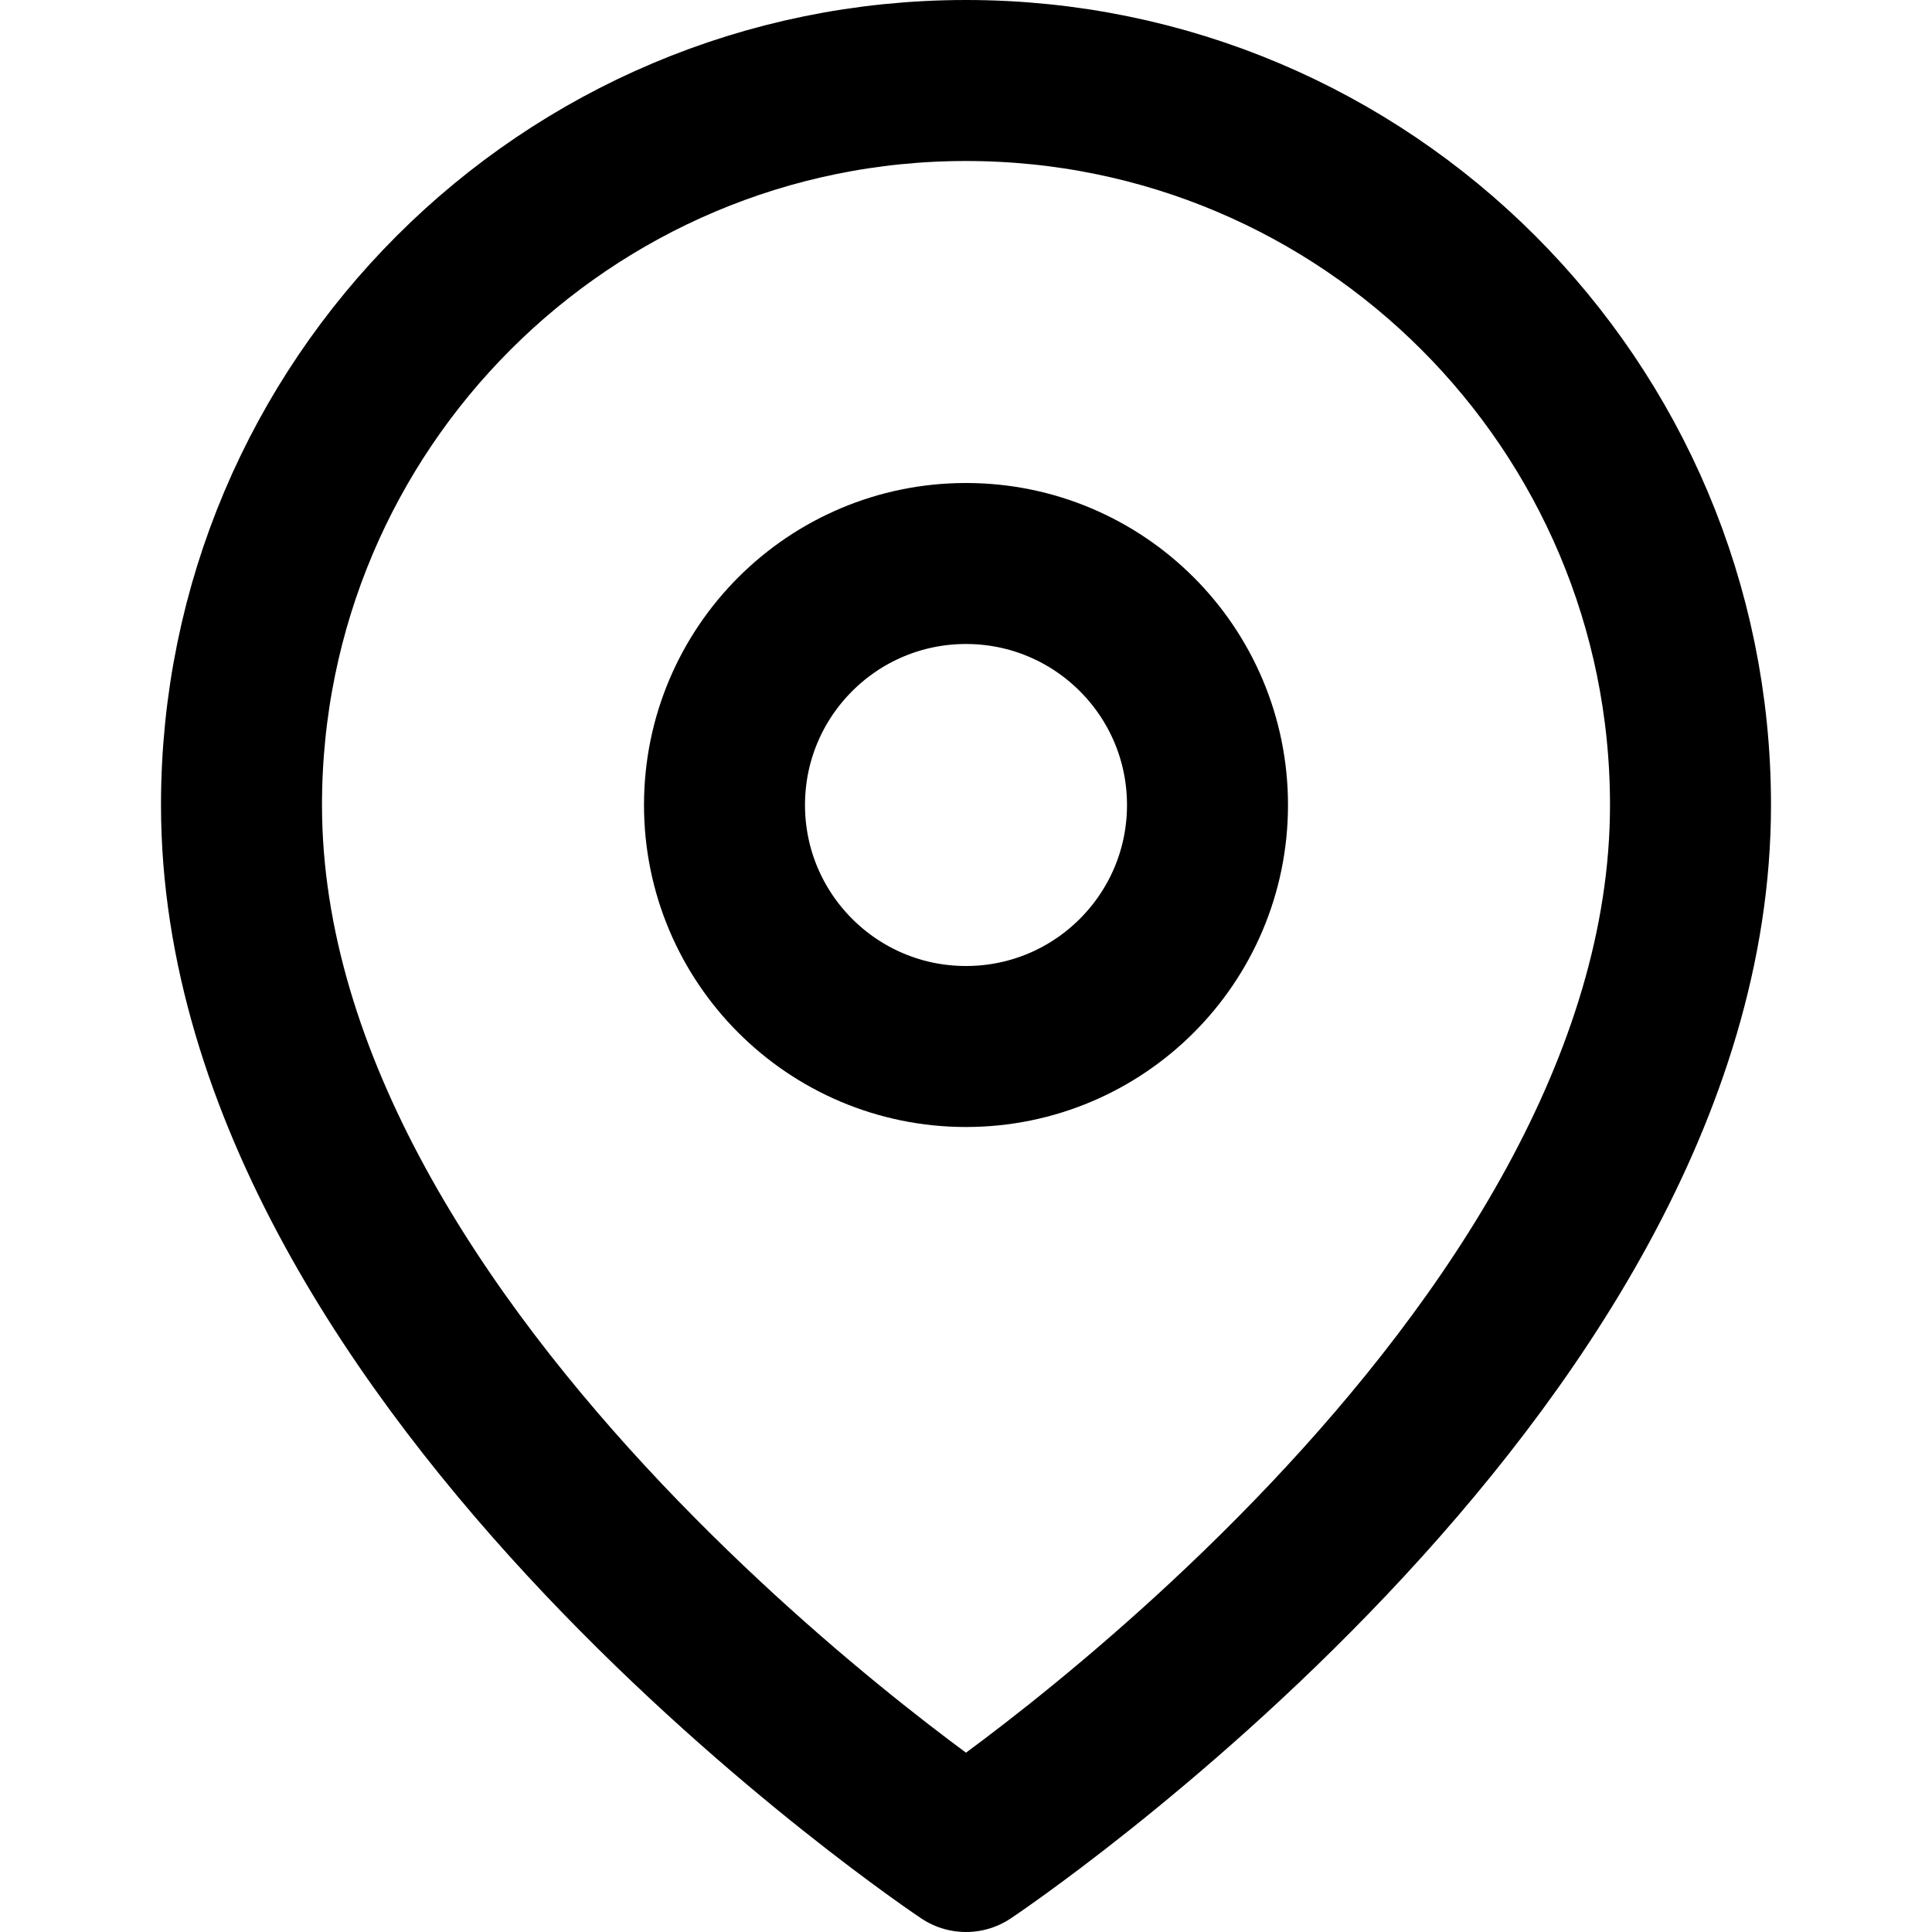
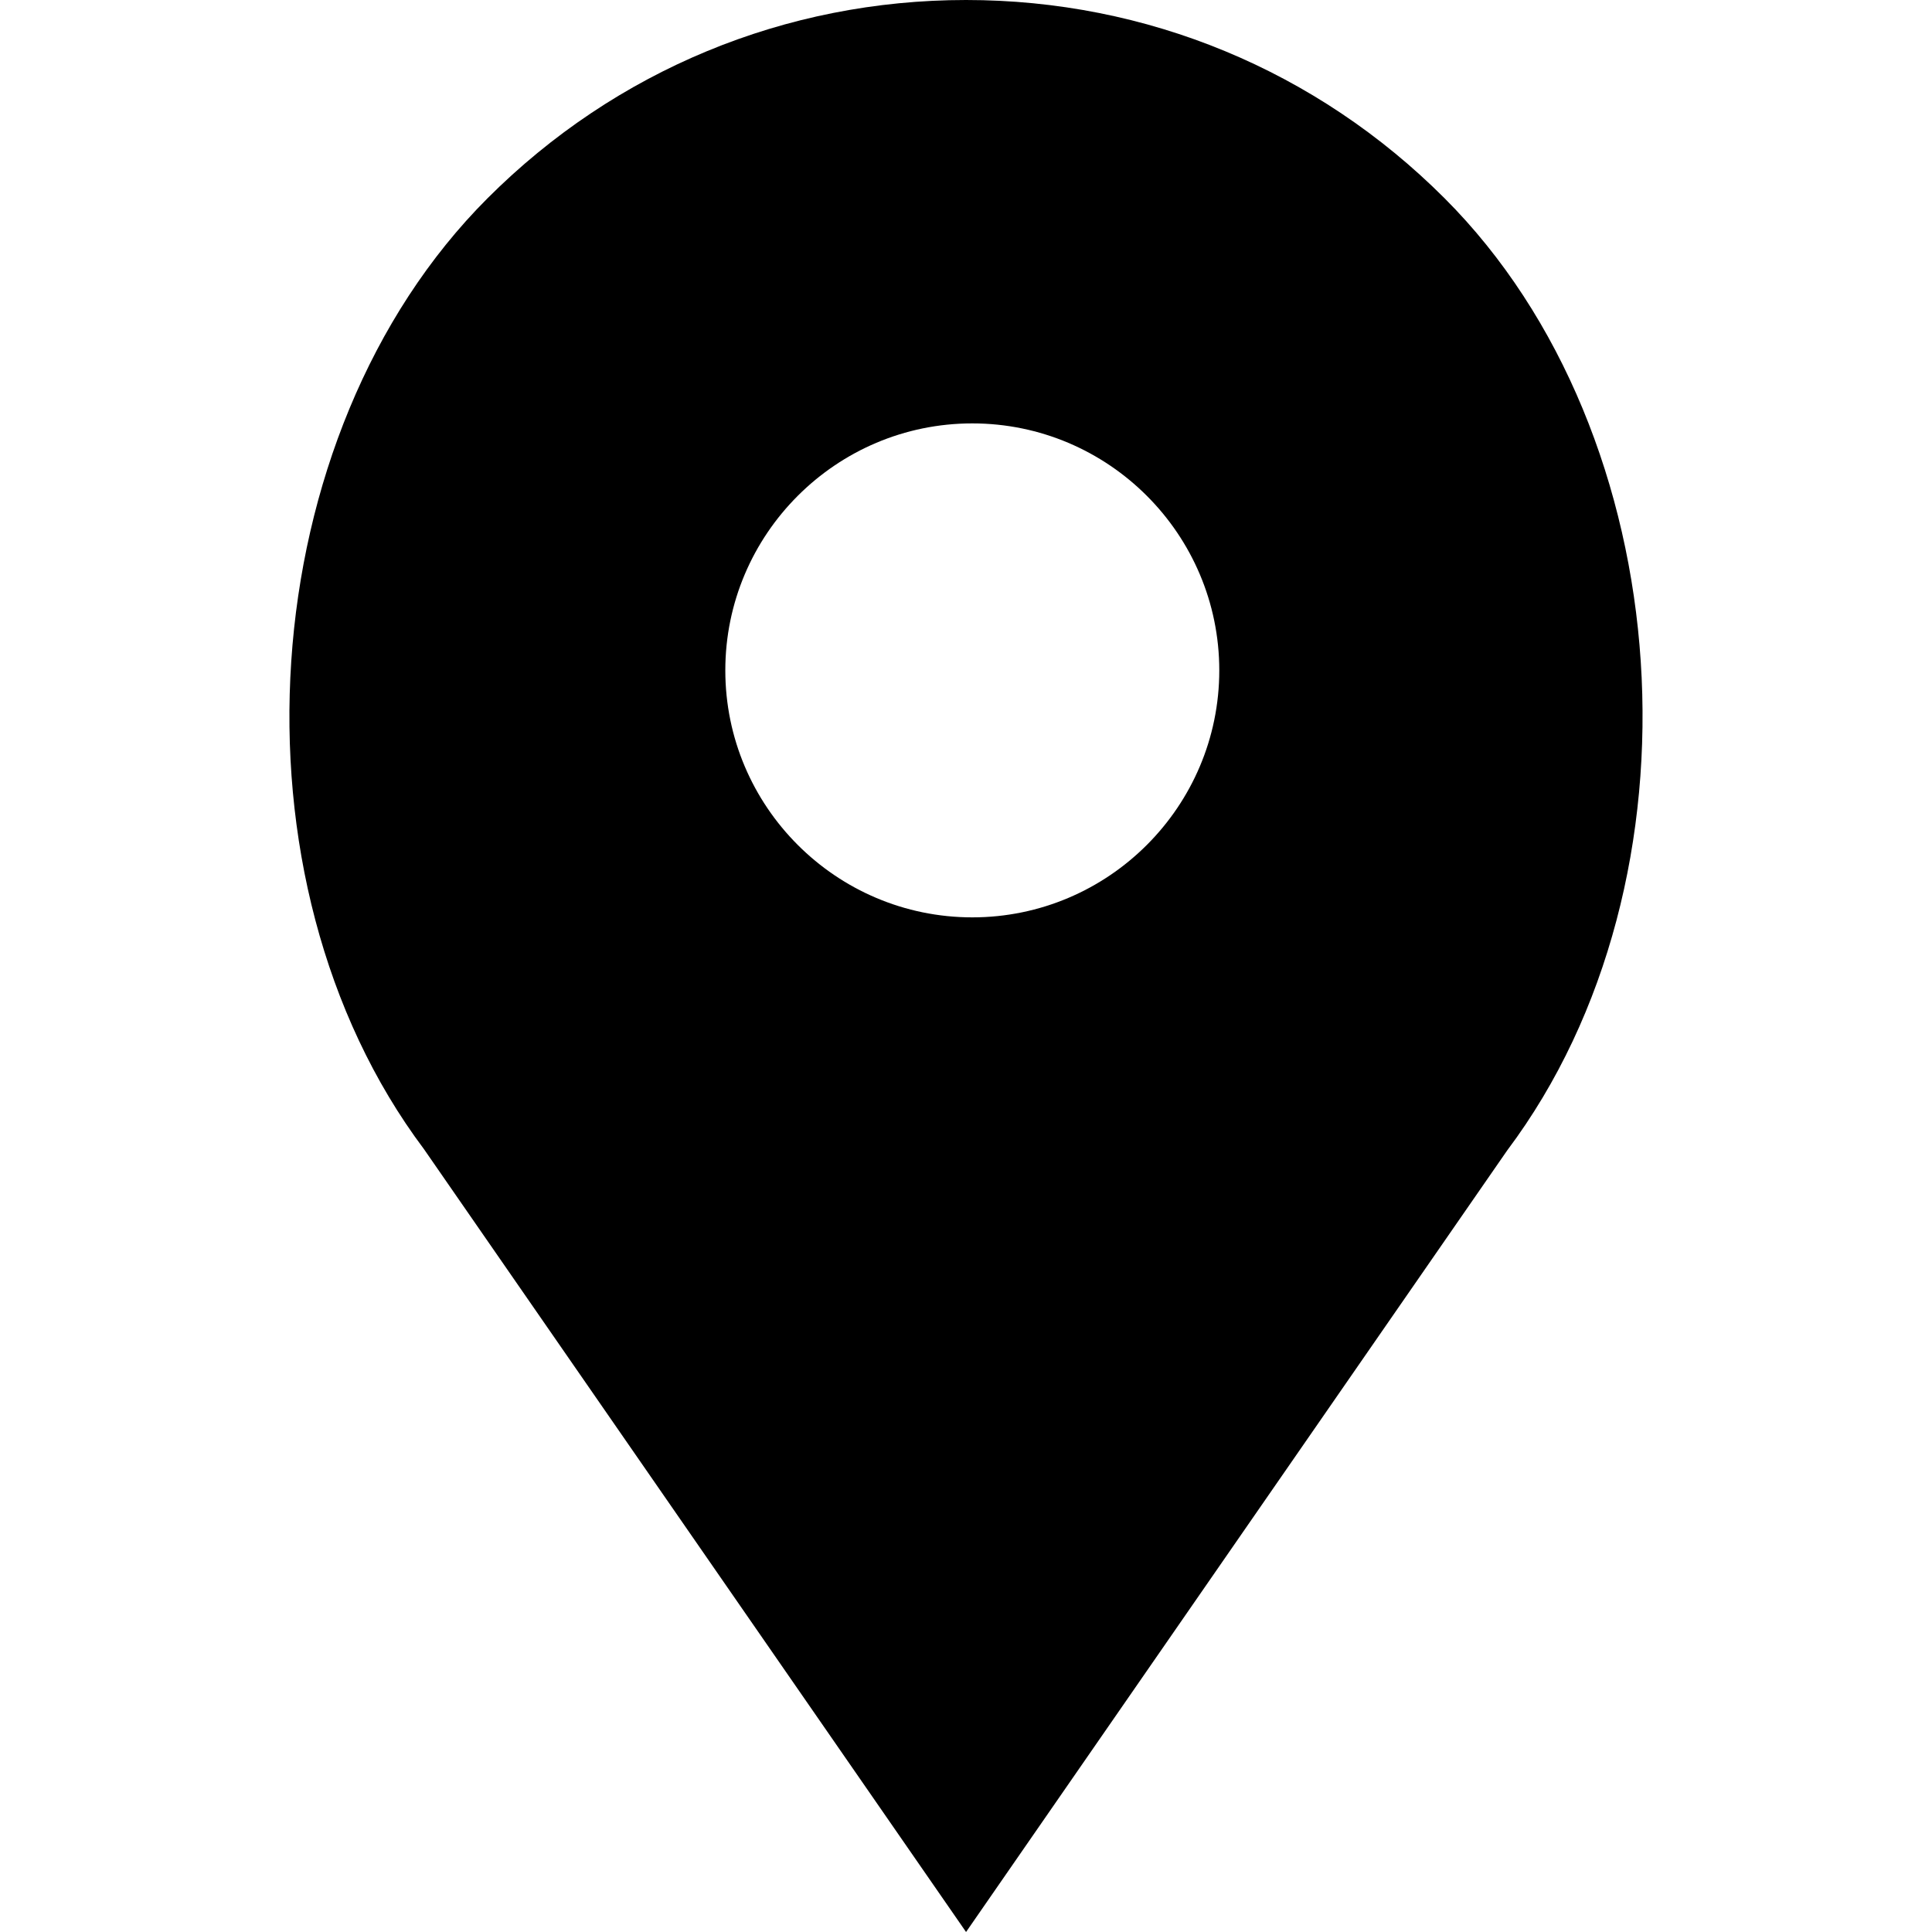
- <svg xmlns="http://www.w3.org/2000/svg" width="24" height="24" viewBox="0 0 24 24" fill="none" stroke="currentColor" stroke-width="2" stroke-linecap="round" stroke-linejoin="round" class="feather feather-map-pin">
-   <path d="M21 10c0 7-9 13-9 13s-9-6-9-13a9 9 0 0 1 18 0z" />
-   <circle cx="12" cy="10" r="3" />
+ <svg xmlns="http://www.w3.org/2000/svg" version="1.1" id="Capa_1" x="0px" y="0px" viewBox="0 0 54.757 54.757" style="enable-background:new 0 0 54.757 54.757;" xml:space="preserve">
+   <path d="M40.94,5.617C37.318,1.995,32.502,0,27.38,0c-5.123,0-9.938,1.995-13.56,5.617c-6.703,6.702-7.536,19.312-1.804,26.952  L27.38,54.757L42.721,32.6C48.476,24.929,47.643,12.319,40.94,5.617z M27.557,26c-3.859,0-7-3.141-7-7s3.141-7,7-7s7,3.141,7,7  S31.416,26,27.557,26z" />
+   <g>
+ </g>
+   <g>
+ </g>
+   <g>
+ </g>
+   <g>
+ </g>
+   <g>
+ </g>
+   <g>
+ </g>
+   <g>
+ </g>
+   <g>
+ </g>
+   <g>
+ </g>
+   <g>
+ </g>
+   <g>
+ </g>
+   <g>
+ </g>
+   <g>
+ </g>
+   <g>
+ </g>
+   <g>
+ </g>
</svg>
